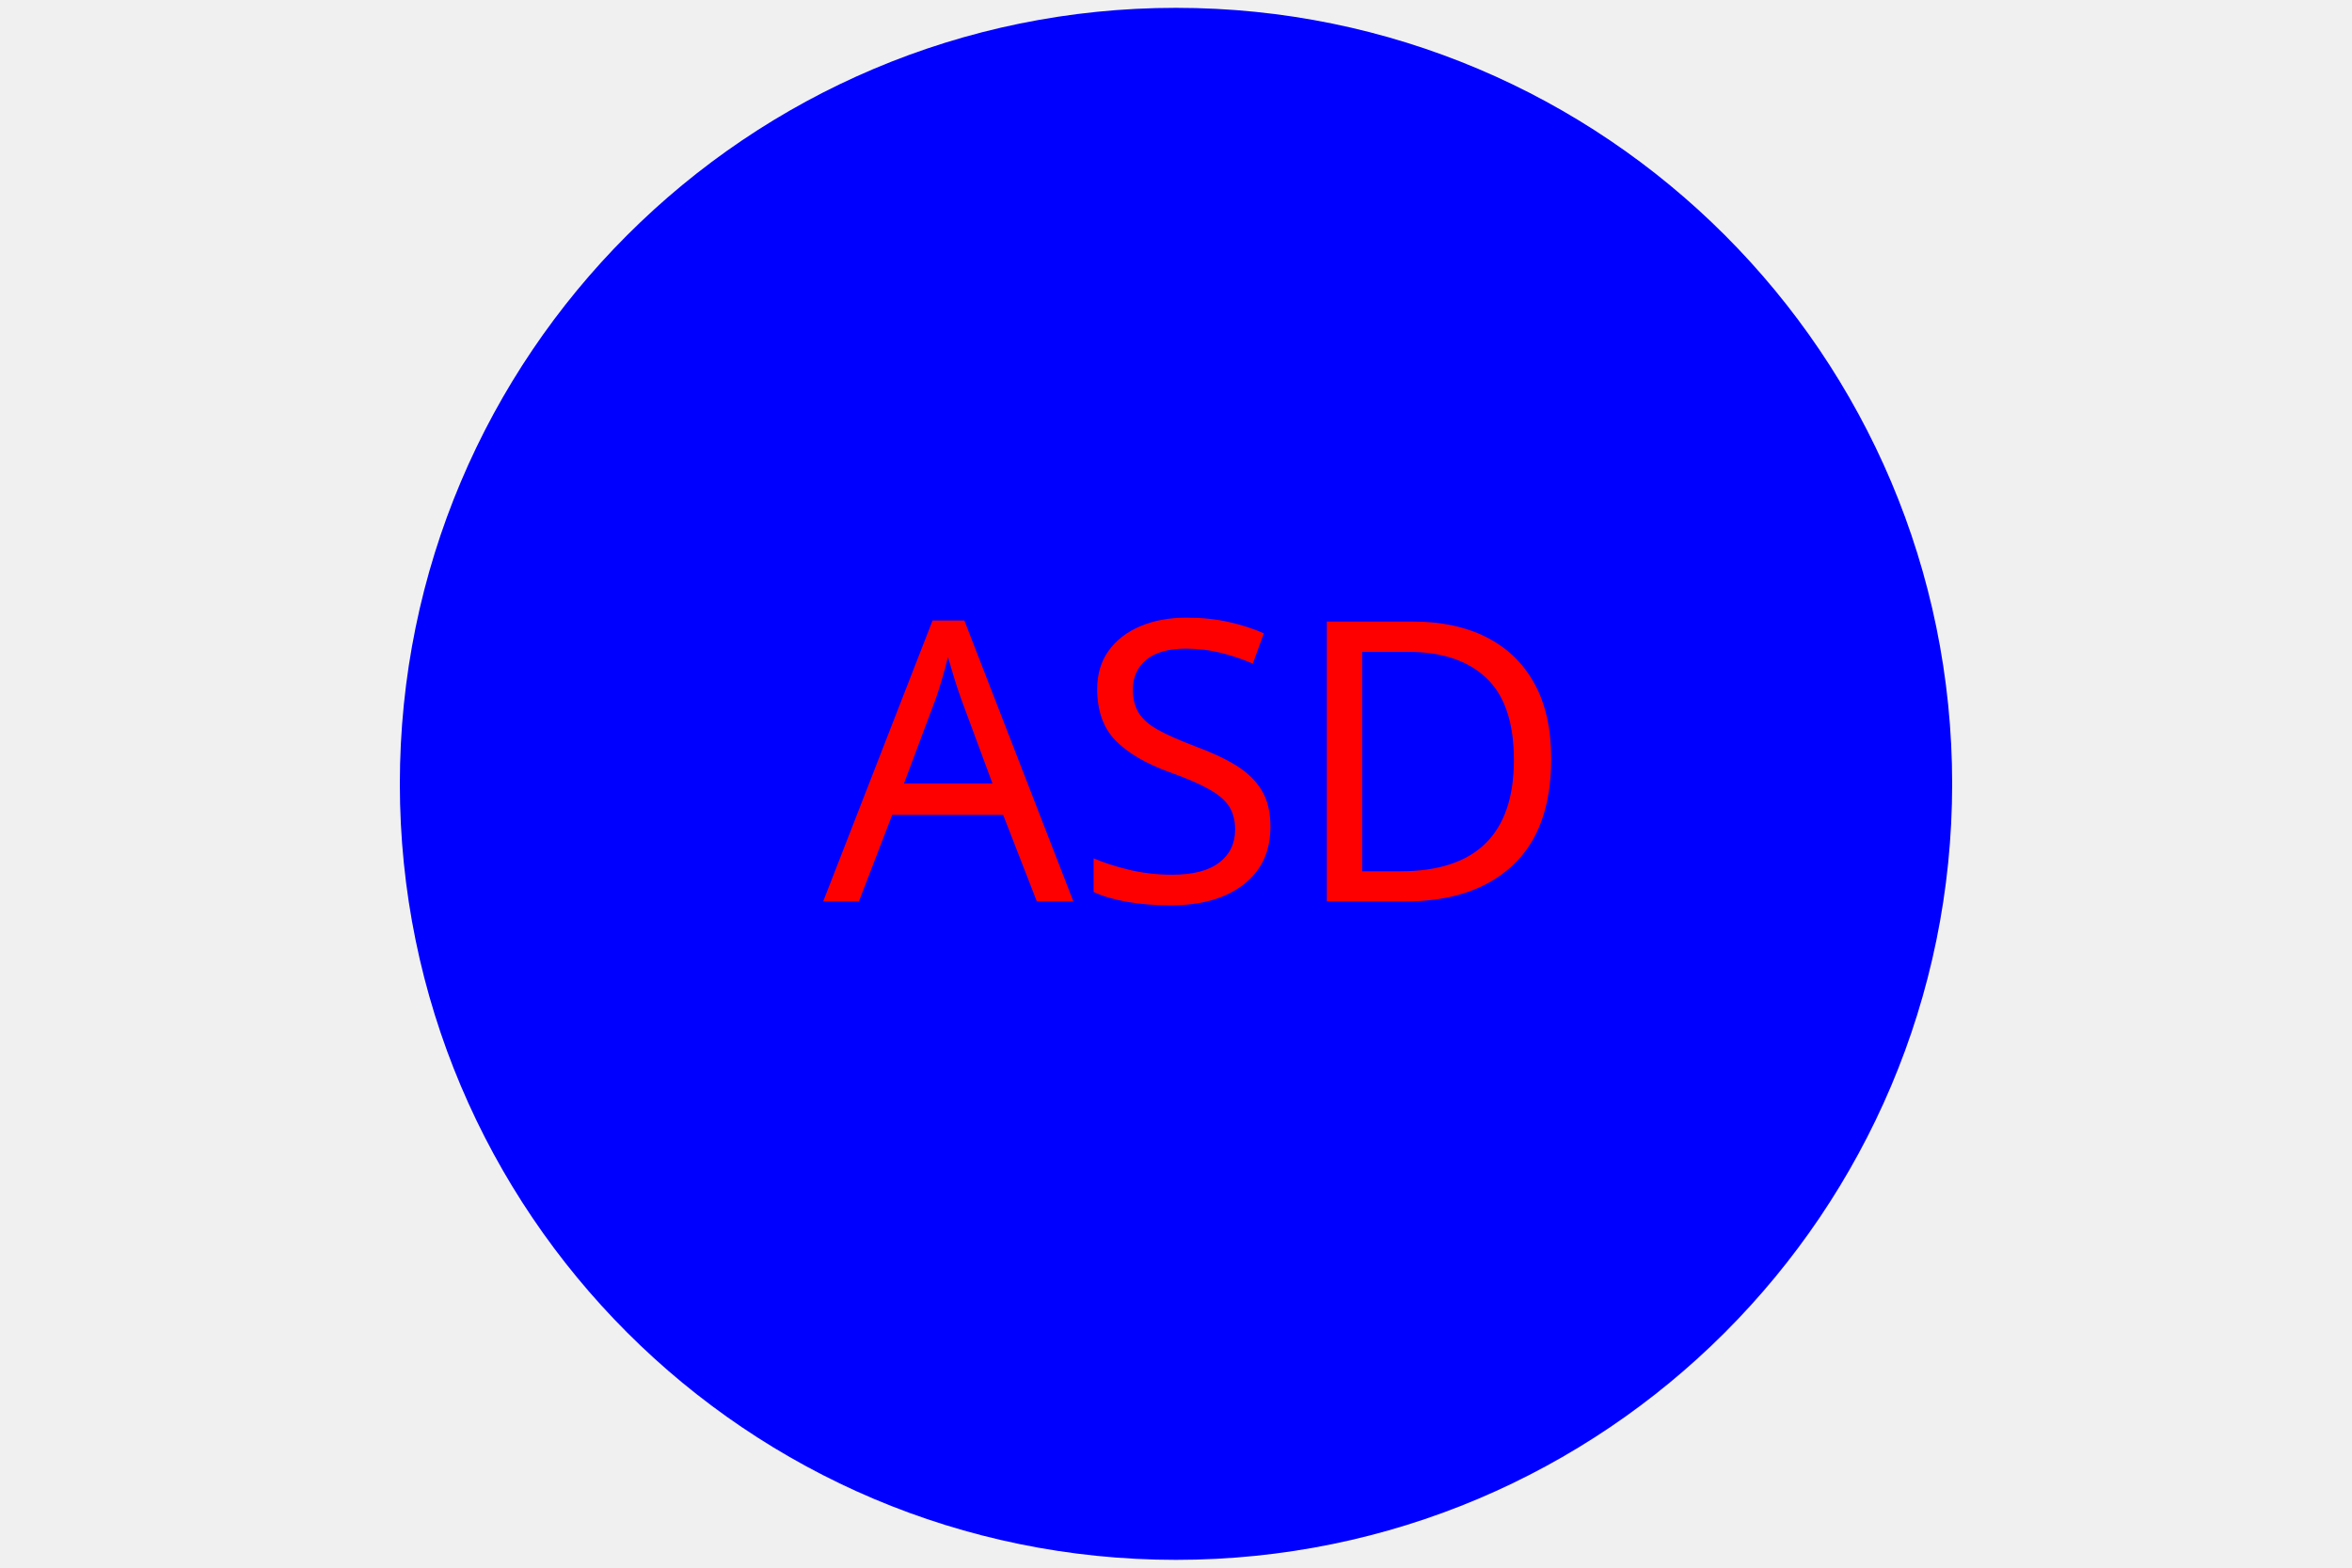
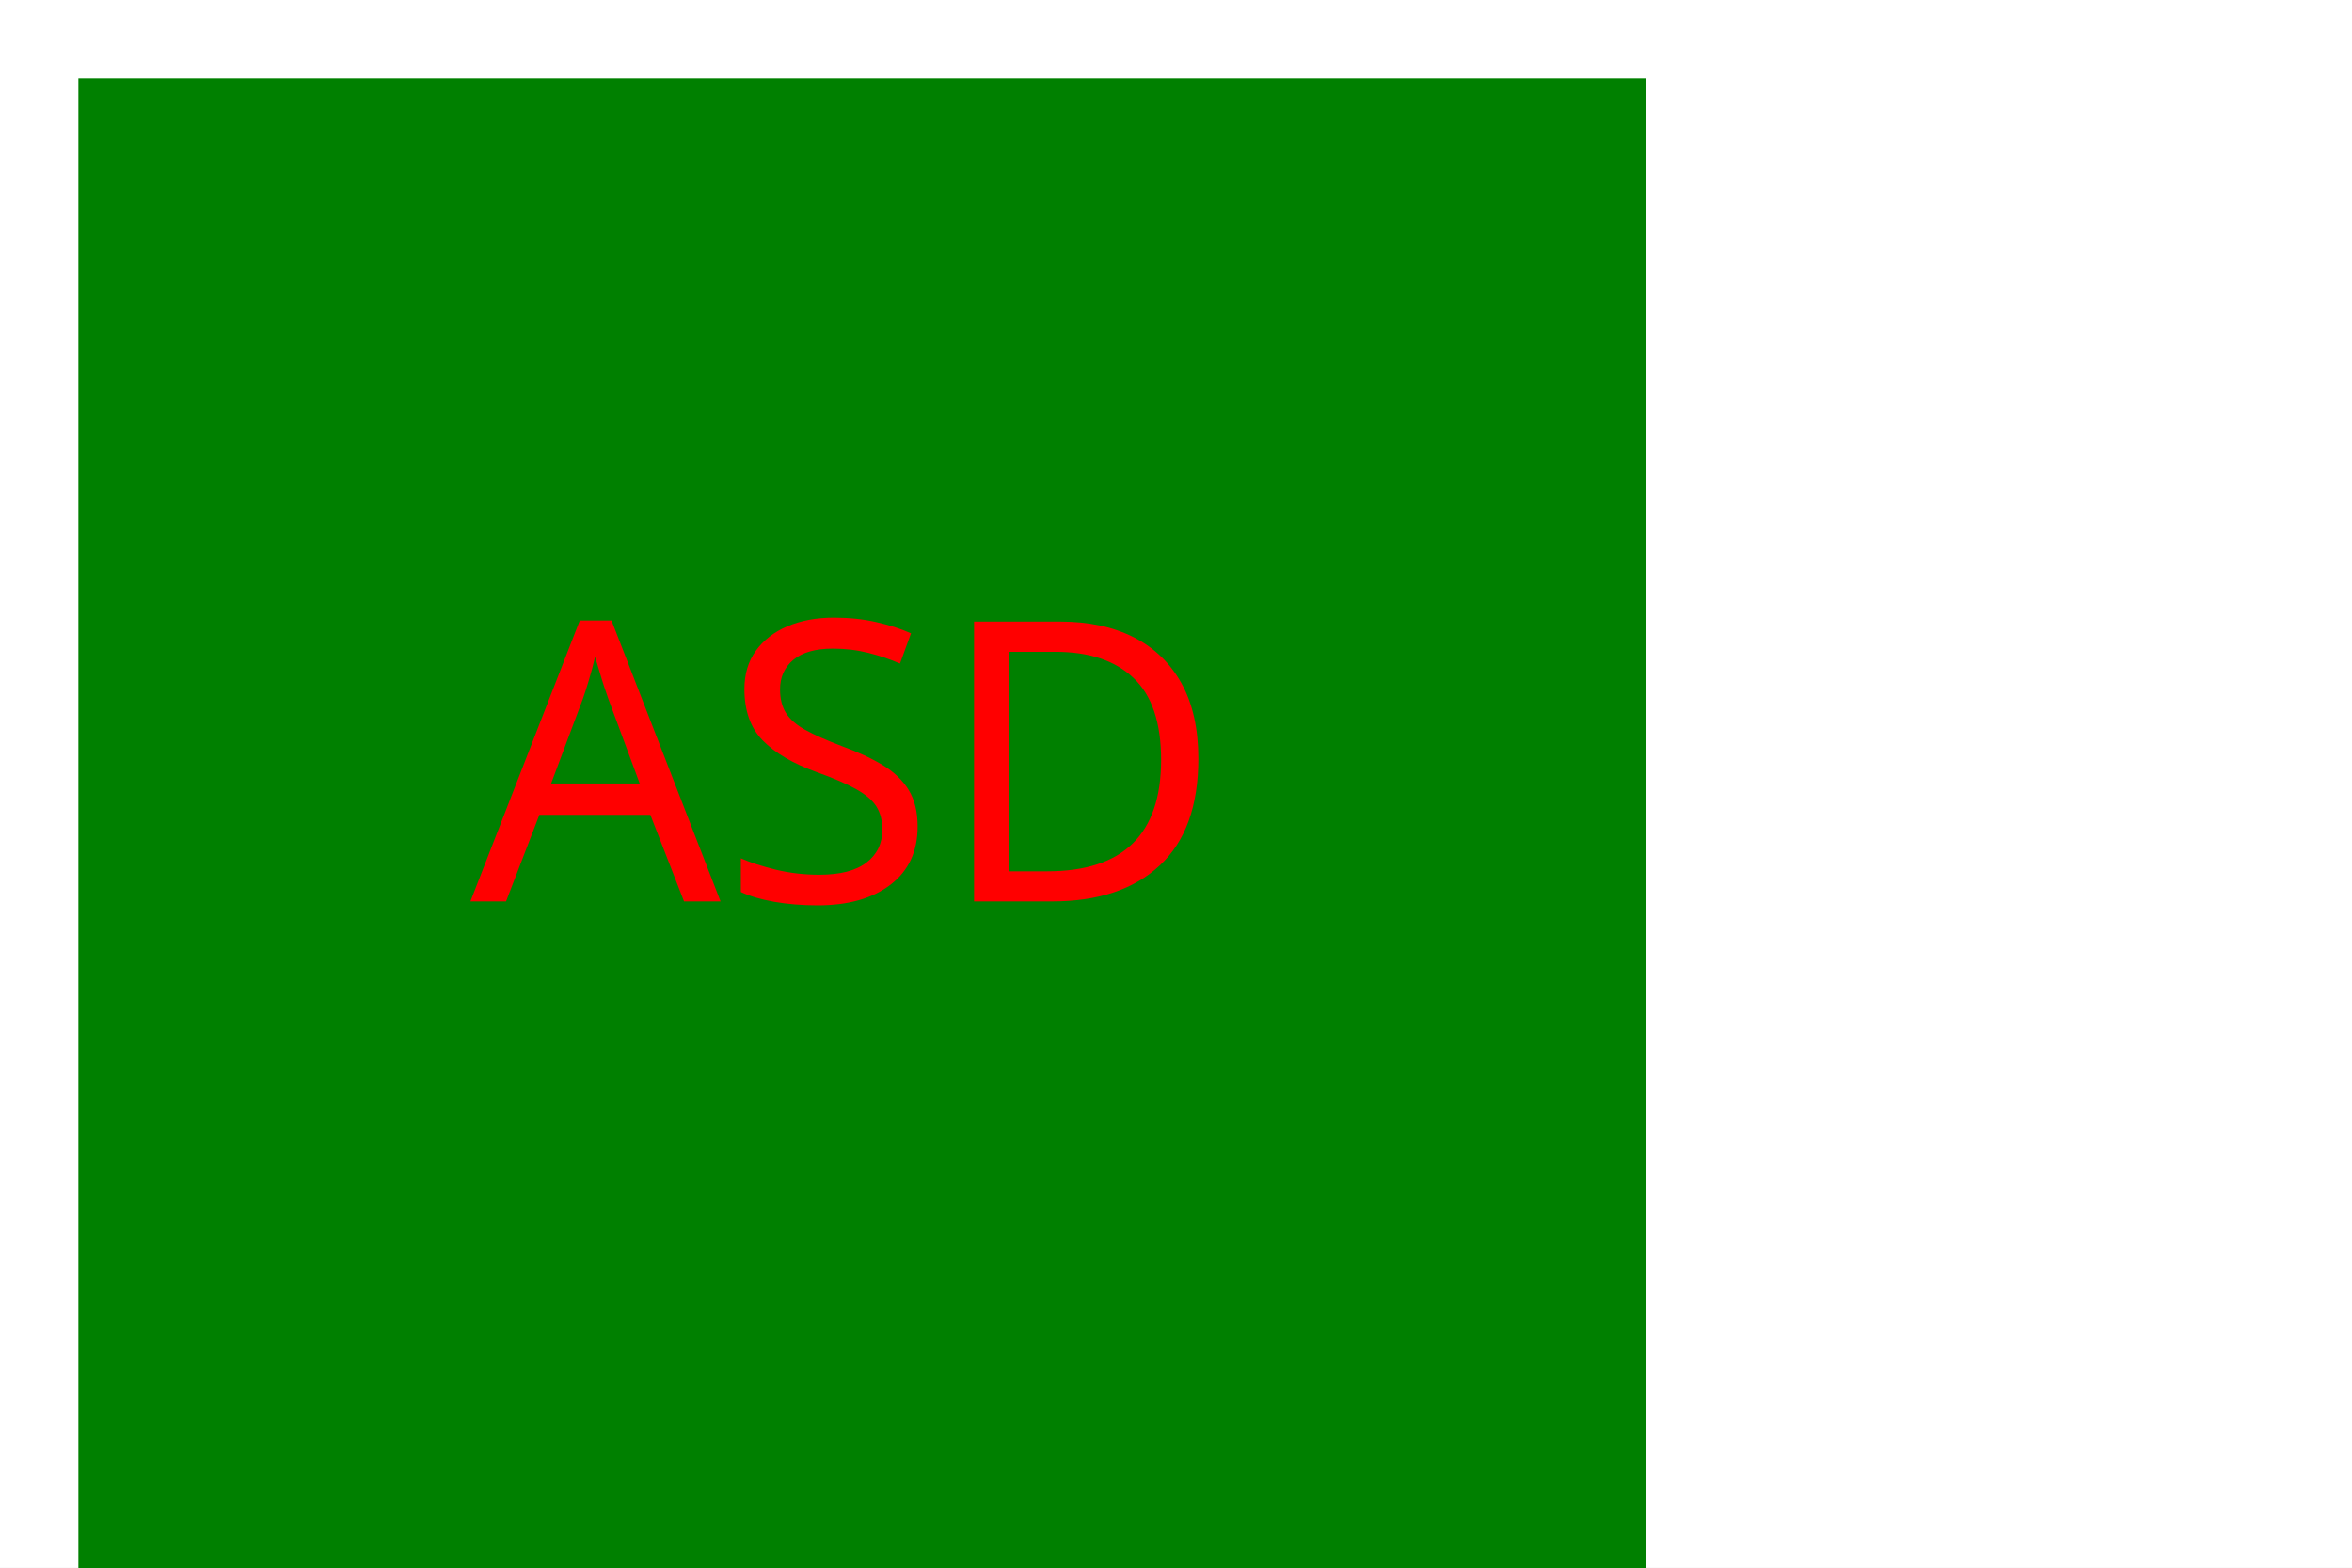
<svg xmlns="http://www.w3.org/2000/svg" height="200" width="300">
-   <style> .svg { font: 50px sans-serif }</style>
-   <circle cx="150" cy="100" r="99" fill="blue" />
-   <text x="105" y="115" class="svg" fill="red">ASD</text>
+   <style>.svg { font: 50px sans-serif }</style>
+   <rect width="100%" height="100%" fill="white" />
+   <rect width="200" height="200" x="10" y="10" style="fill:green" />
+   <text x="60" y="115" class="svg" fill="red">ASD</text>
</svg>
